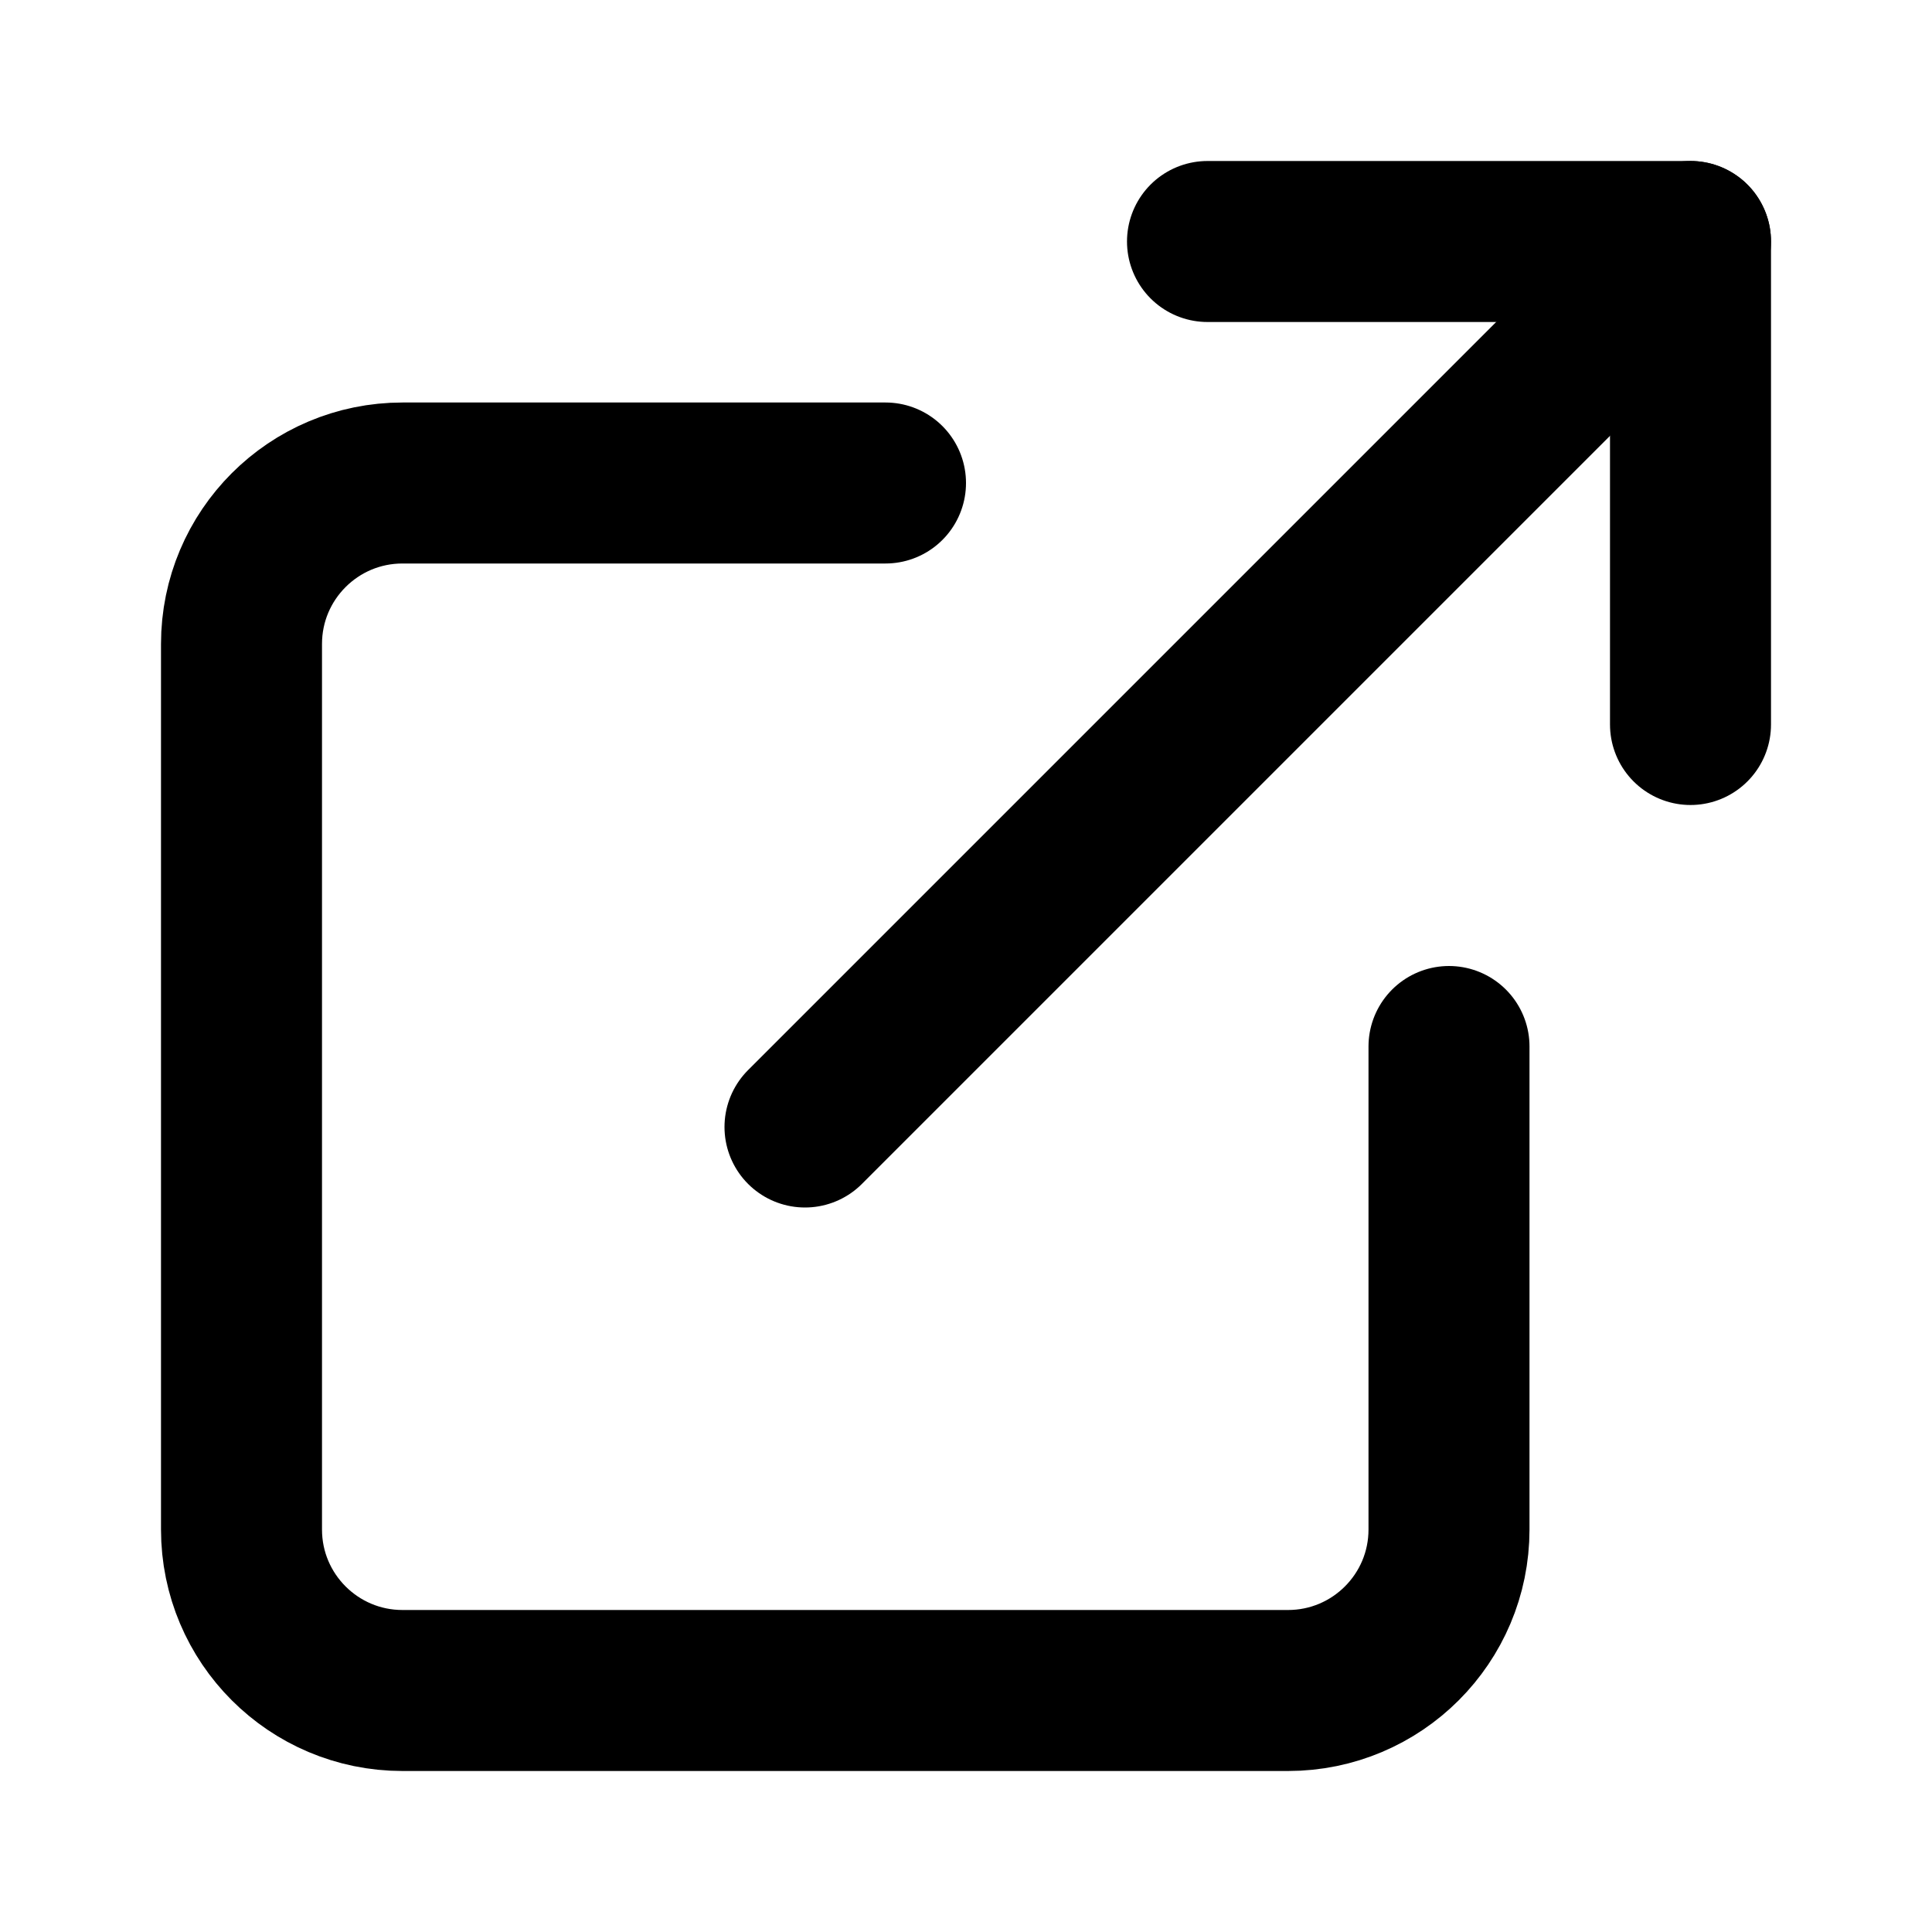
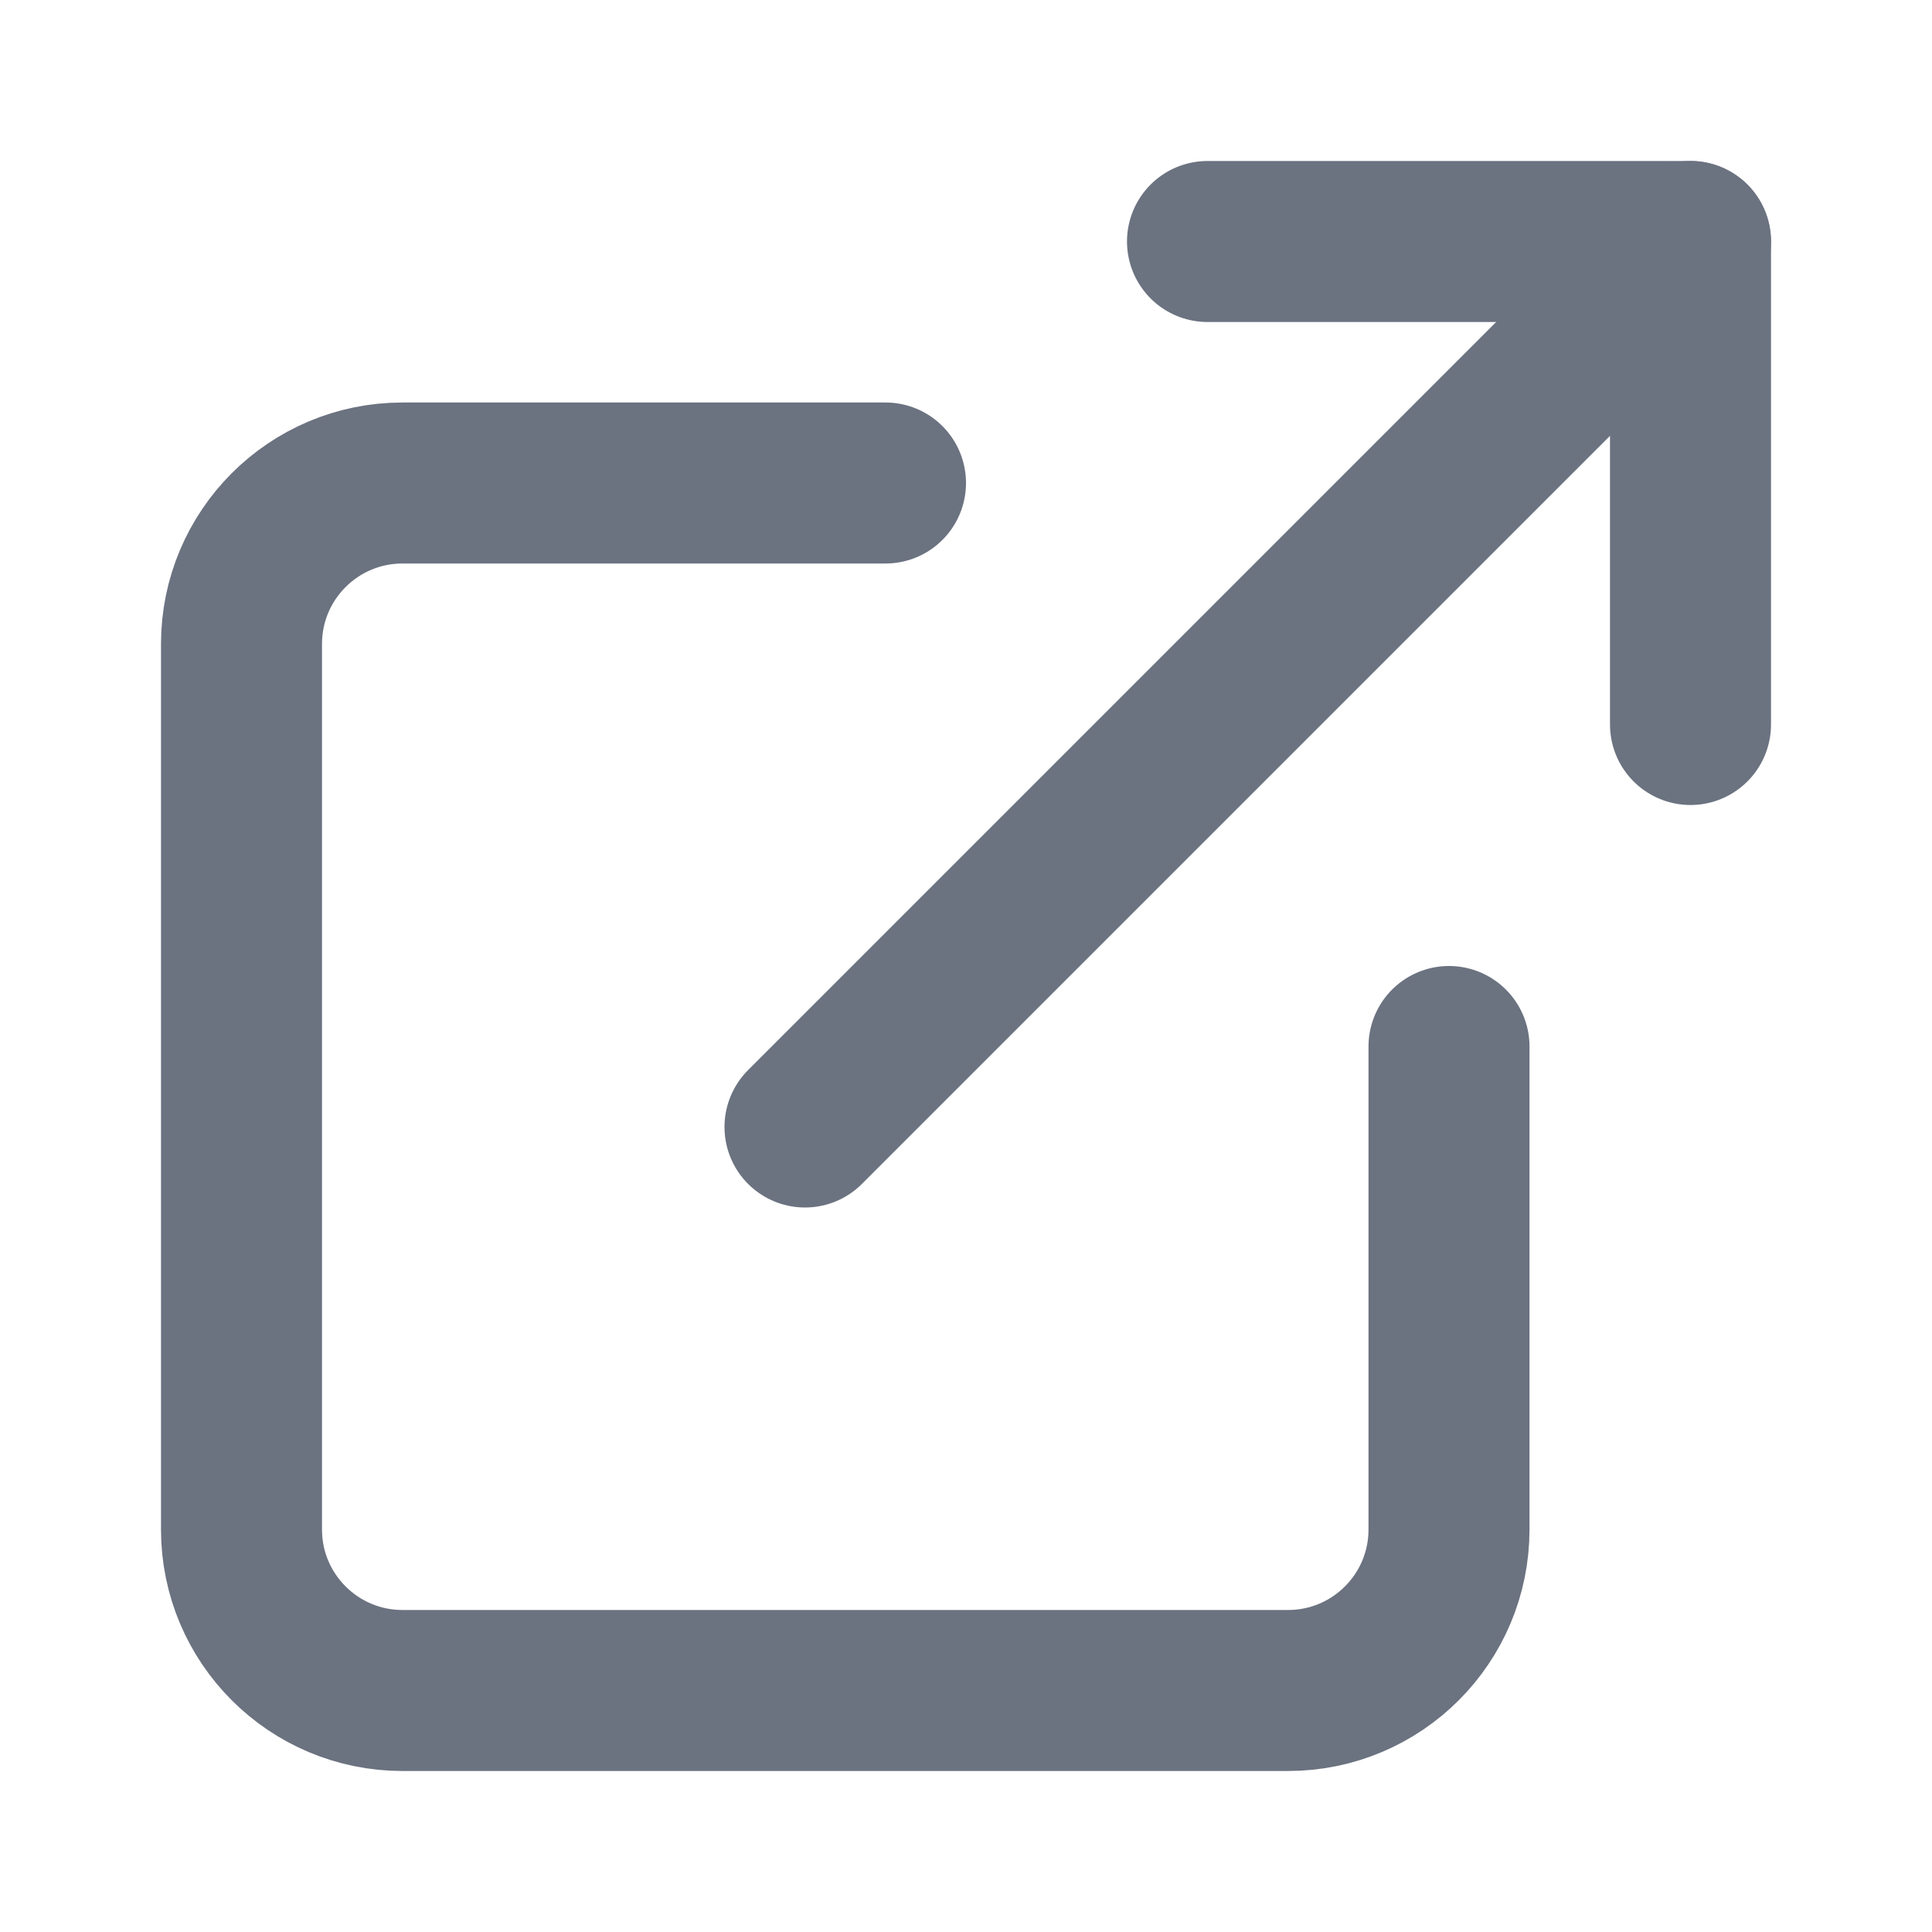
- <svg xmlns="http://www.w3.org/2000/svg" width="24" height="24" viewBox="0 0 24 24" fill="none" stroke="currentColor" stroke-width="2" stroke-linecap="round" stroke-linejoin="round" class="lucide lucide-external-link">
+ <svg xmlns="http://www.w3.org/2000/svg" width="24" height="24" viewBox="0 0 24 24" fill="none" stroke="#6b7280" stroke-width="2" stroke-linecap="round" stroke-linejoin="round" class="lucide lucide-external-link">
  <path d="M15 3h6v6" />
  <path d="M10 14 21 3" />
  <path d="M18 13v6a2 2 0 0 1-2 2H5a2 2 0 0 1-2-2V8a2 2 0 0 1 2-2h6" />
</svg>
